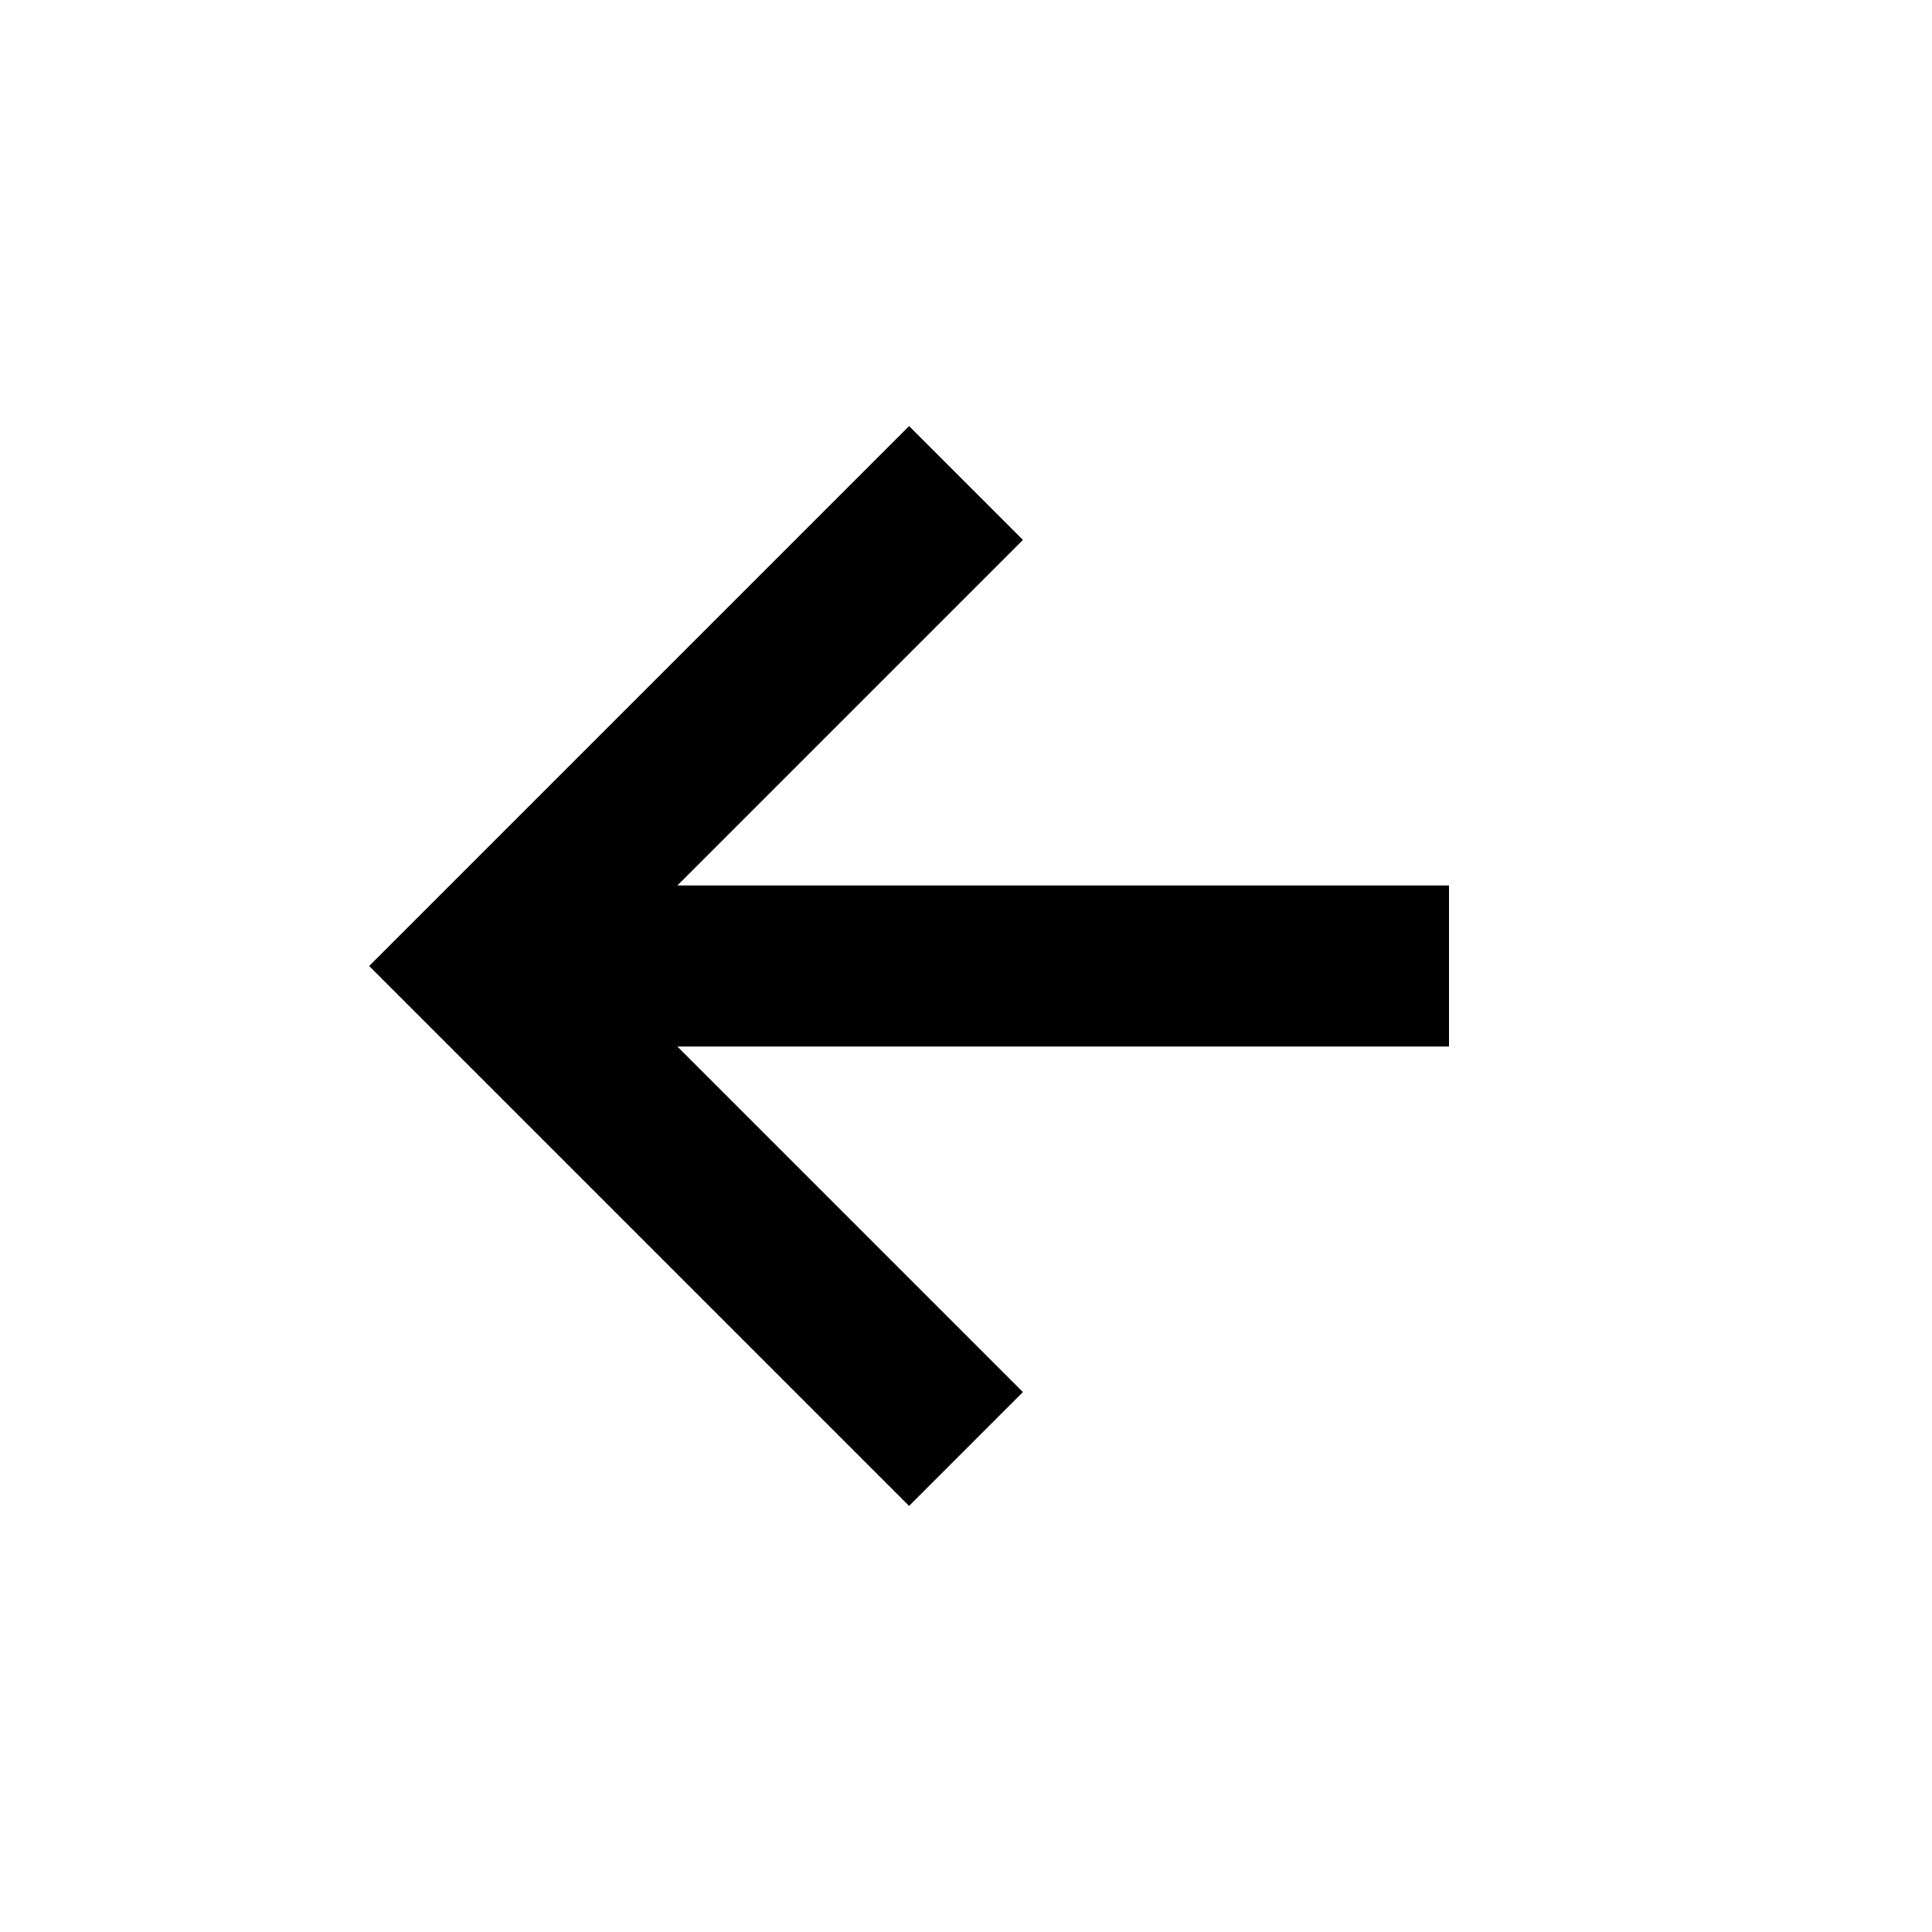
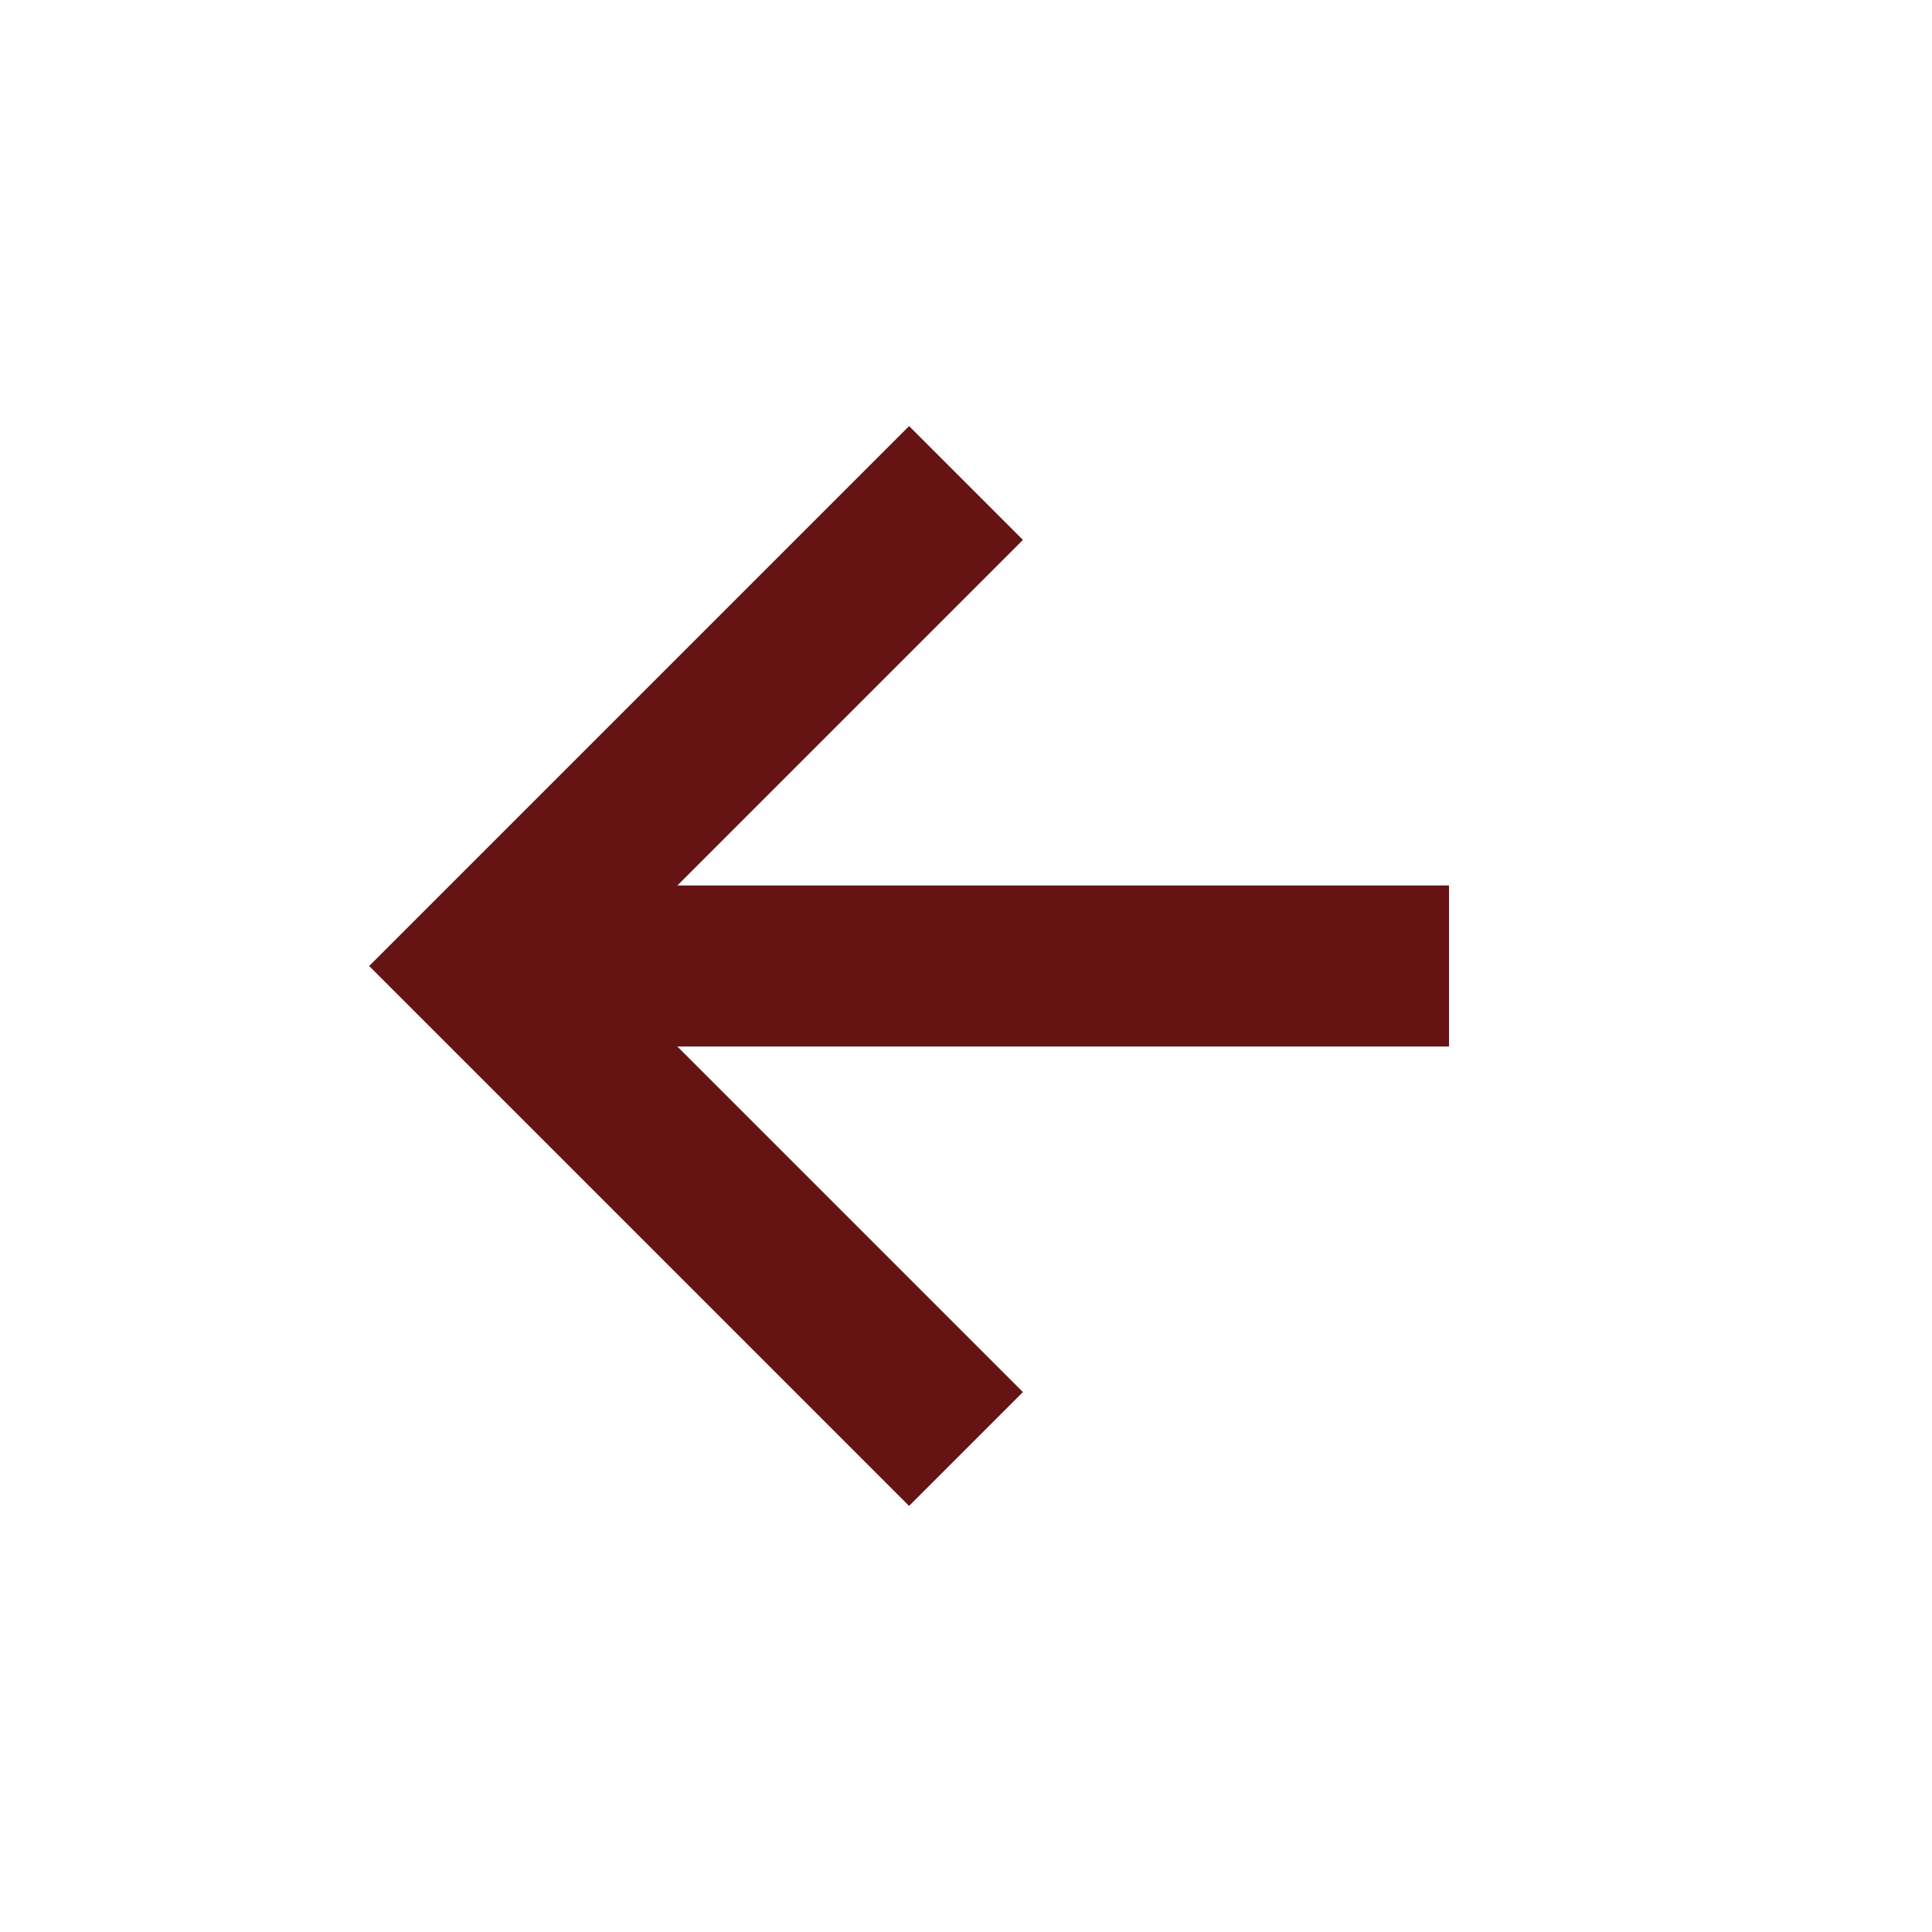
- <svg xmlns="http://www.w3.org/2000/svg" width="24" height="24" viewBox="0 0 24 24" style="fill: rgba(0, 0, 0, 1);transform: ;msFilter:;">
+ <svg xmlns="http://www.w3.org/2000/svg" width="80" height="80" viewBox="0 0 24 24" style="fill: #651313;transform: ;msFilter:;">
  <path d="M12.707 17.293 8.414 13H18v-2H8.414l4.293-4.293-1.414-1.414L4.586 12l6.707 6.707z" />
</svg>
